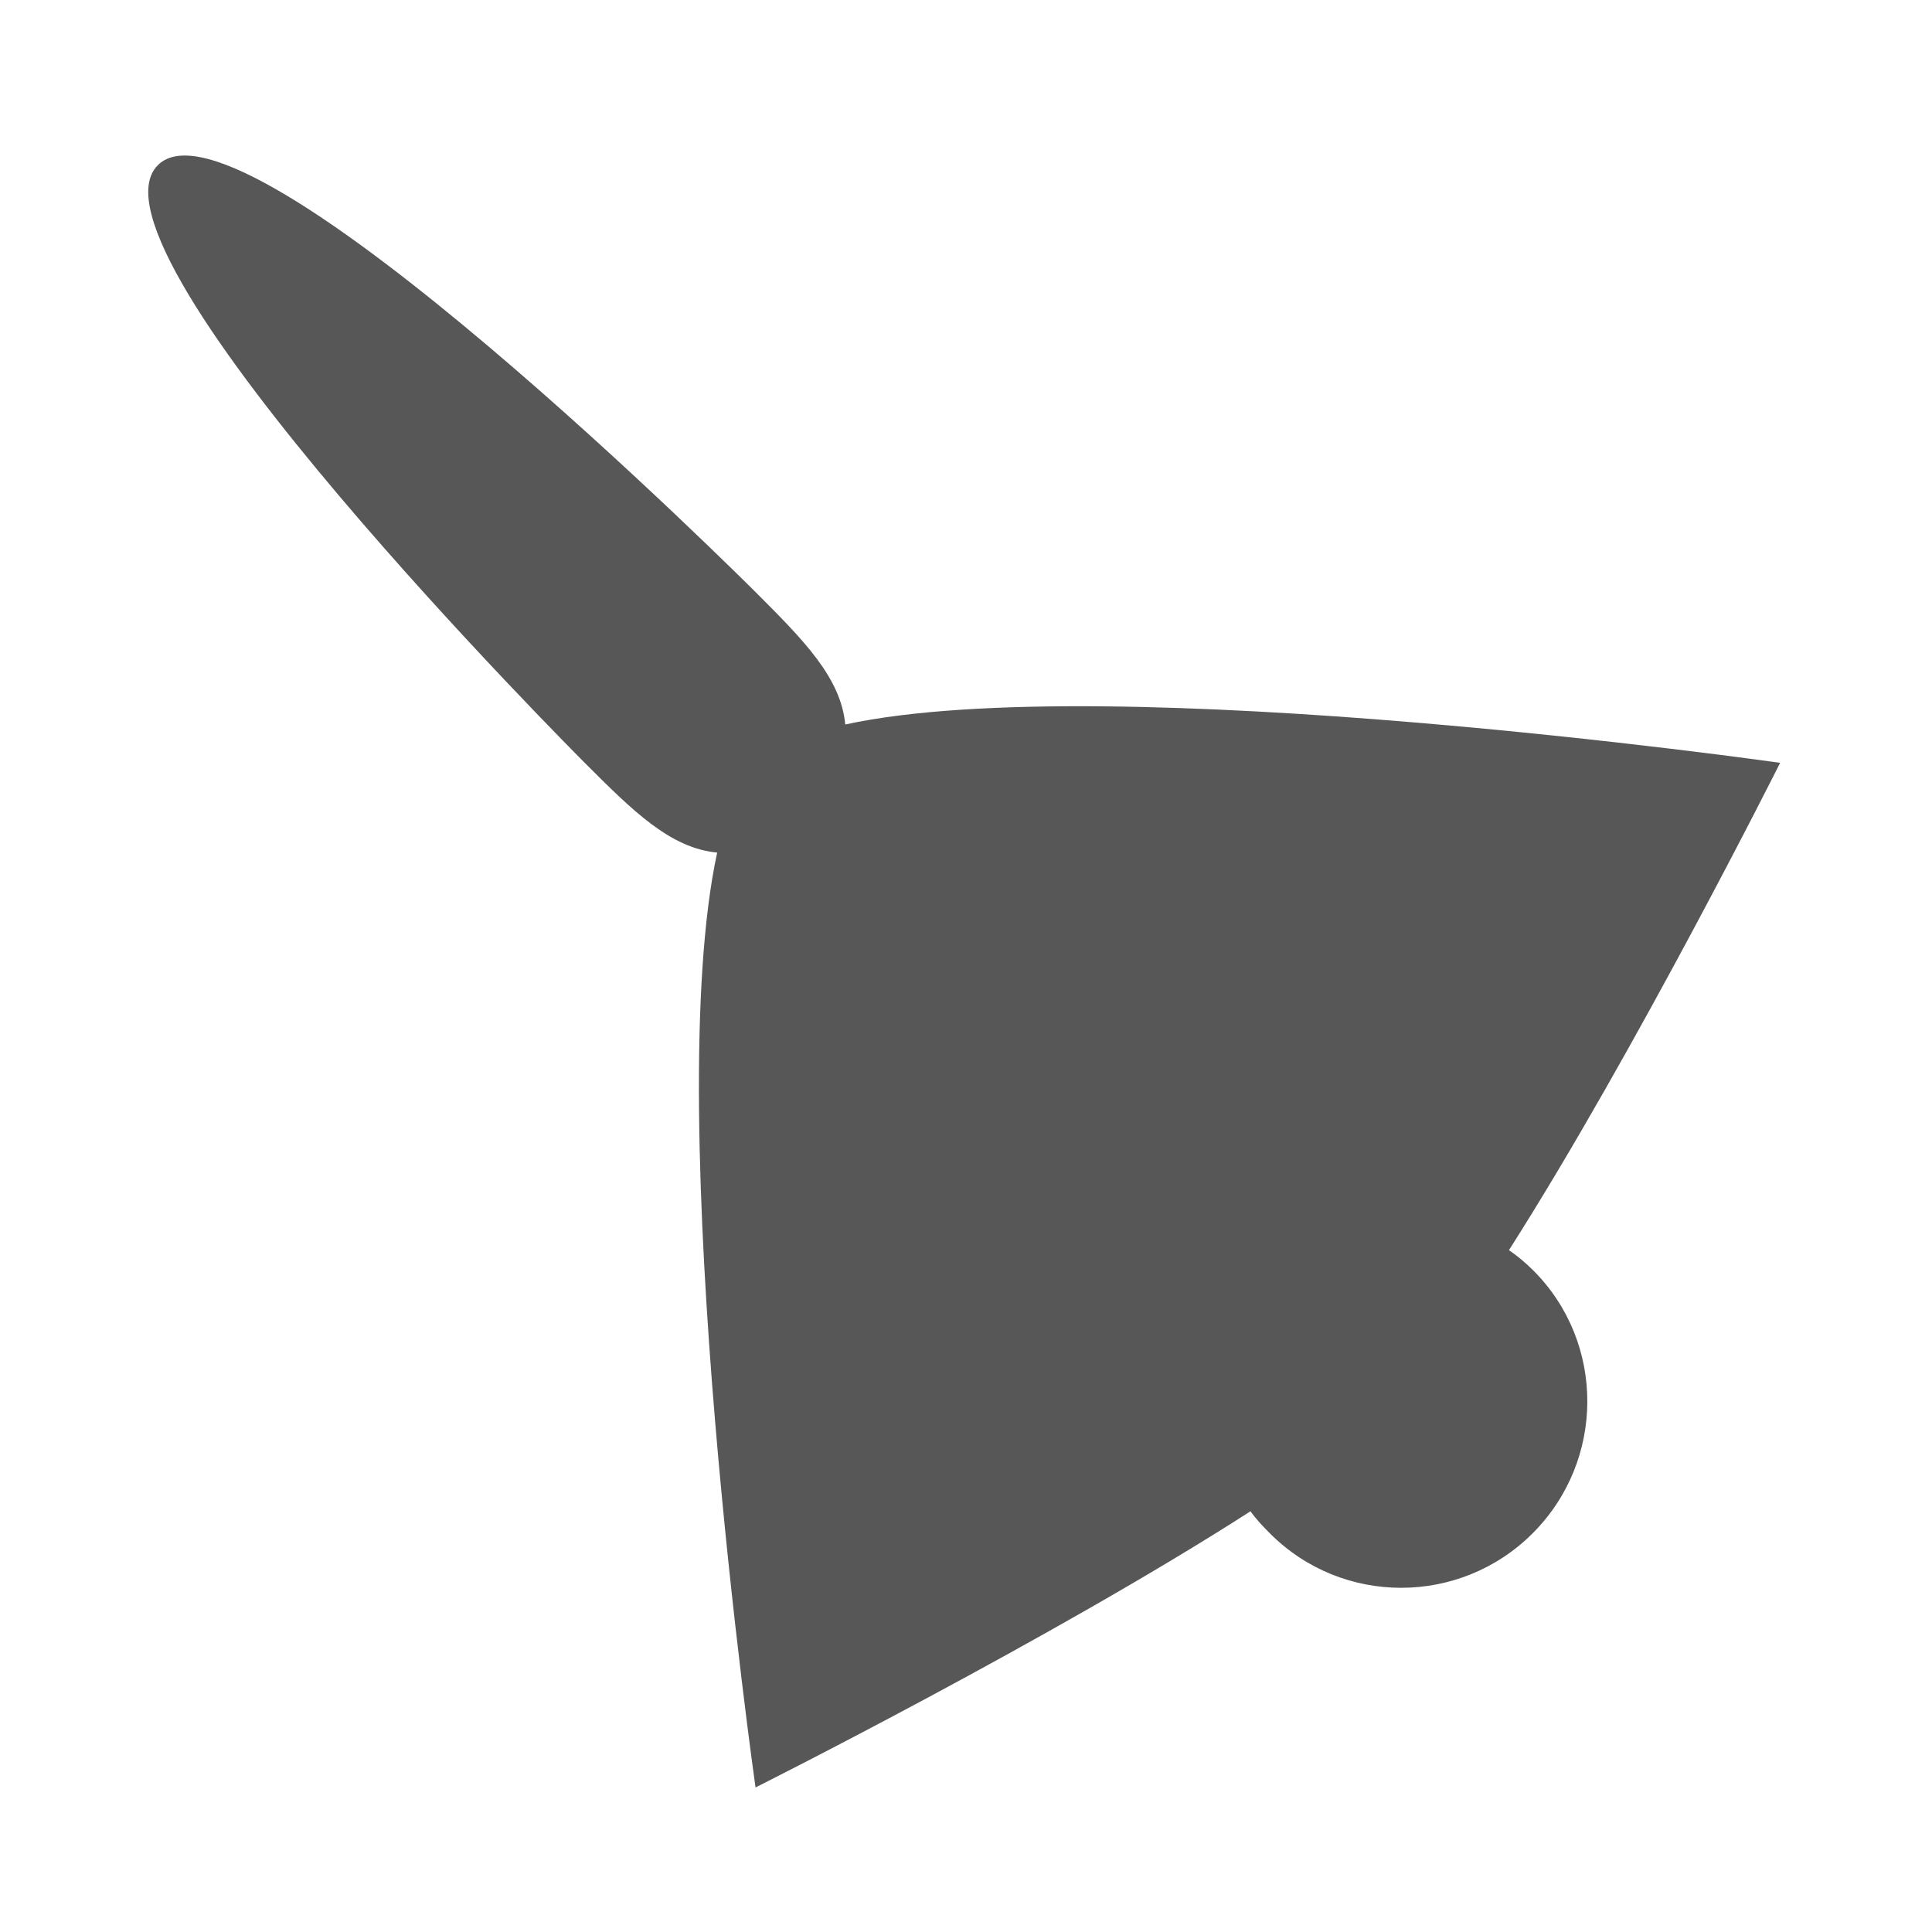
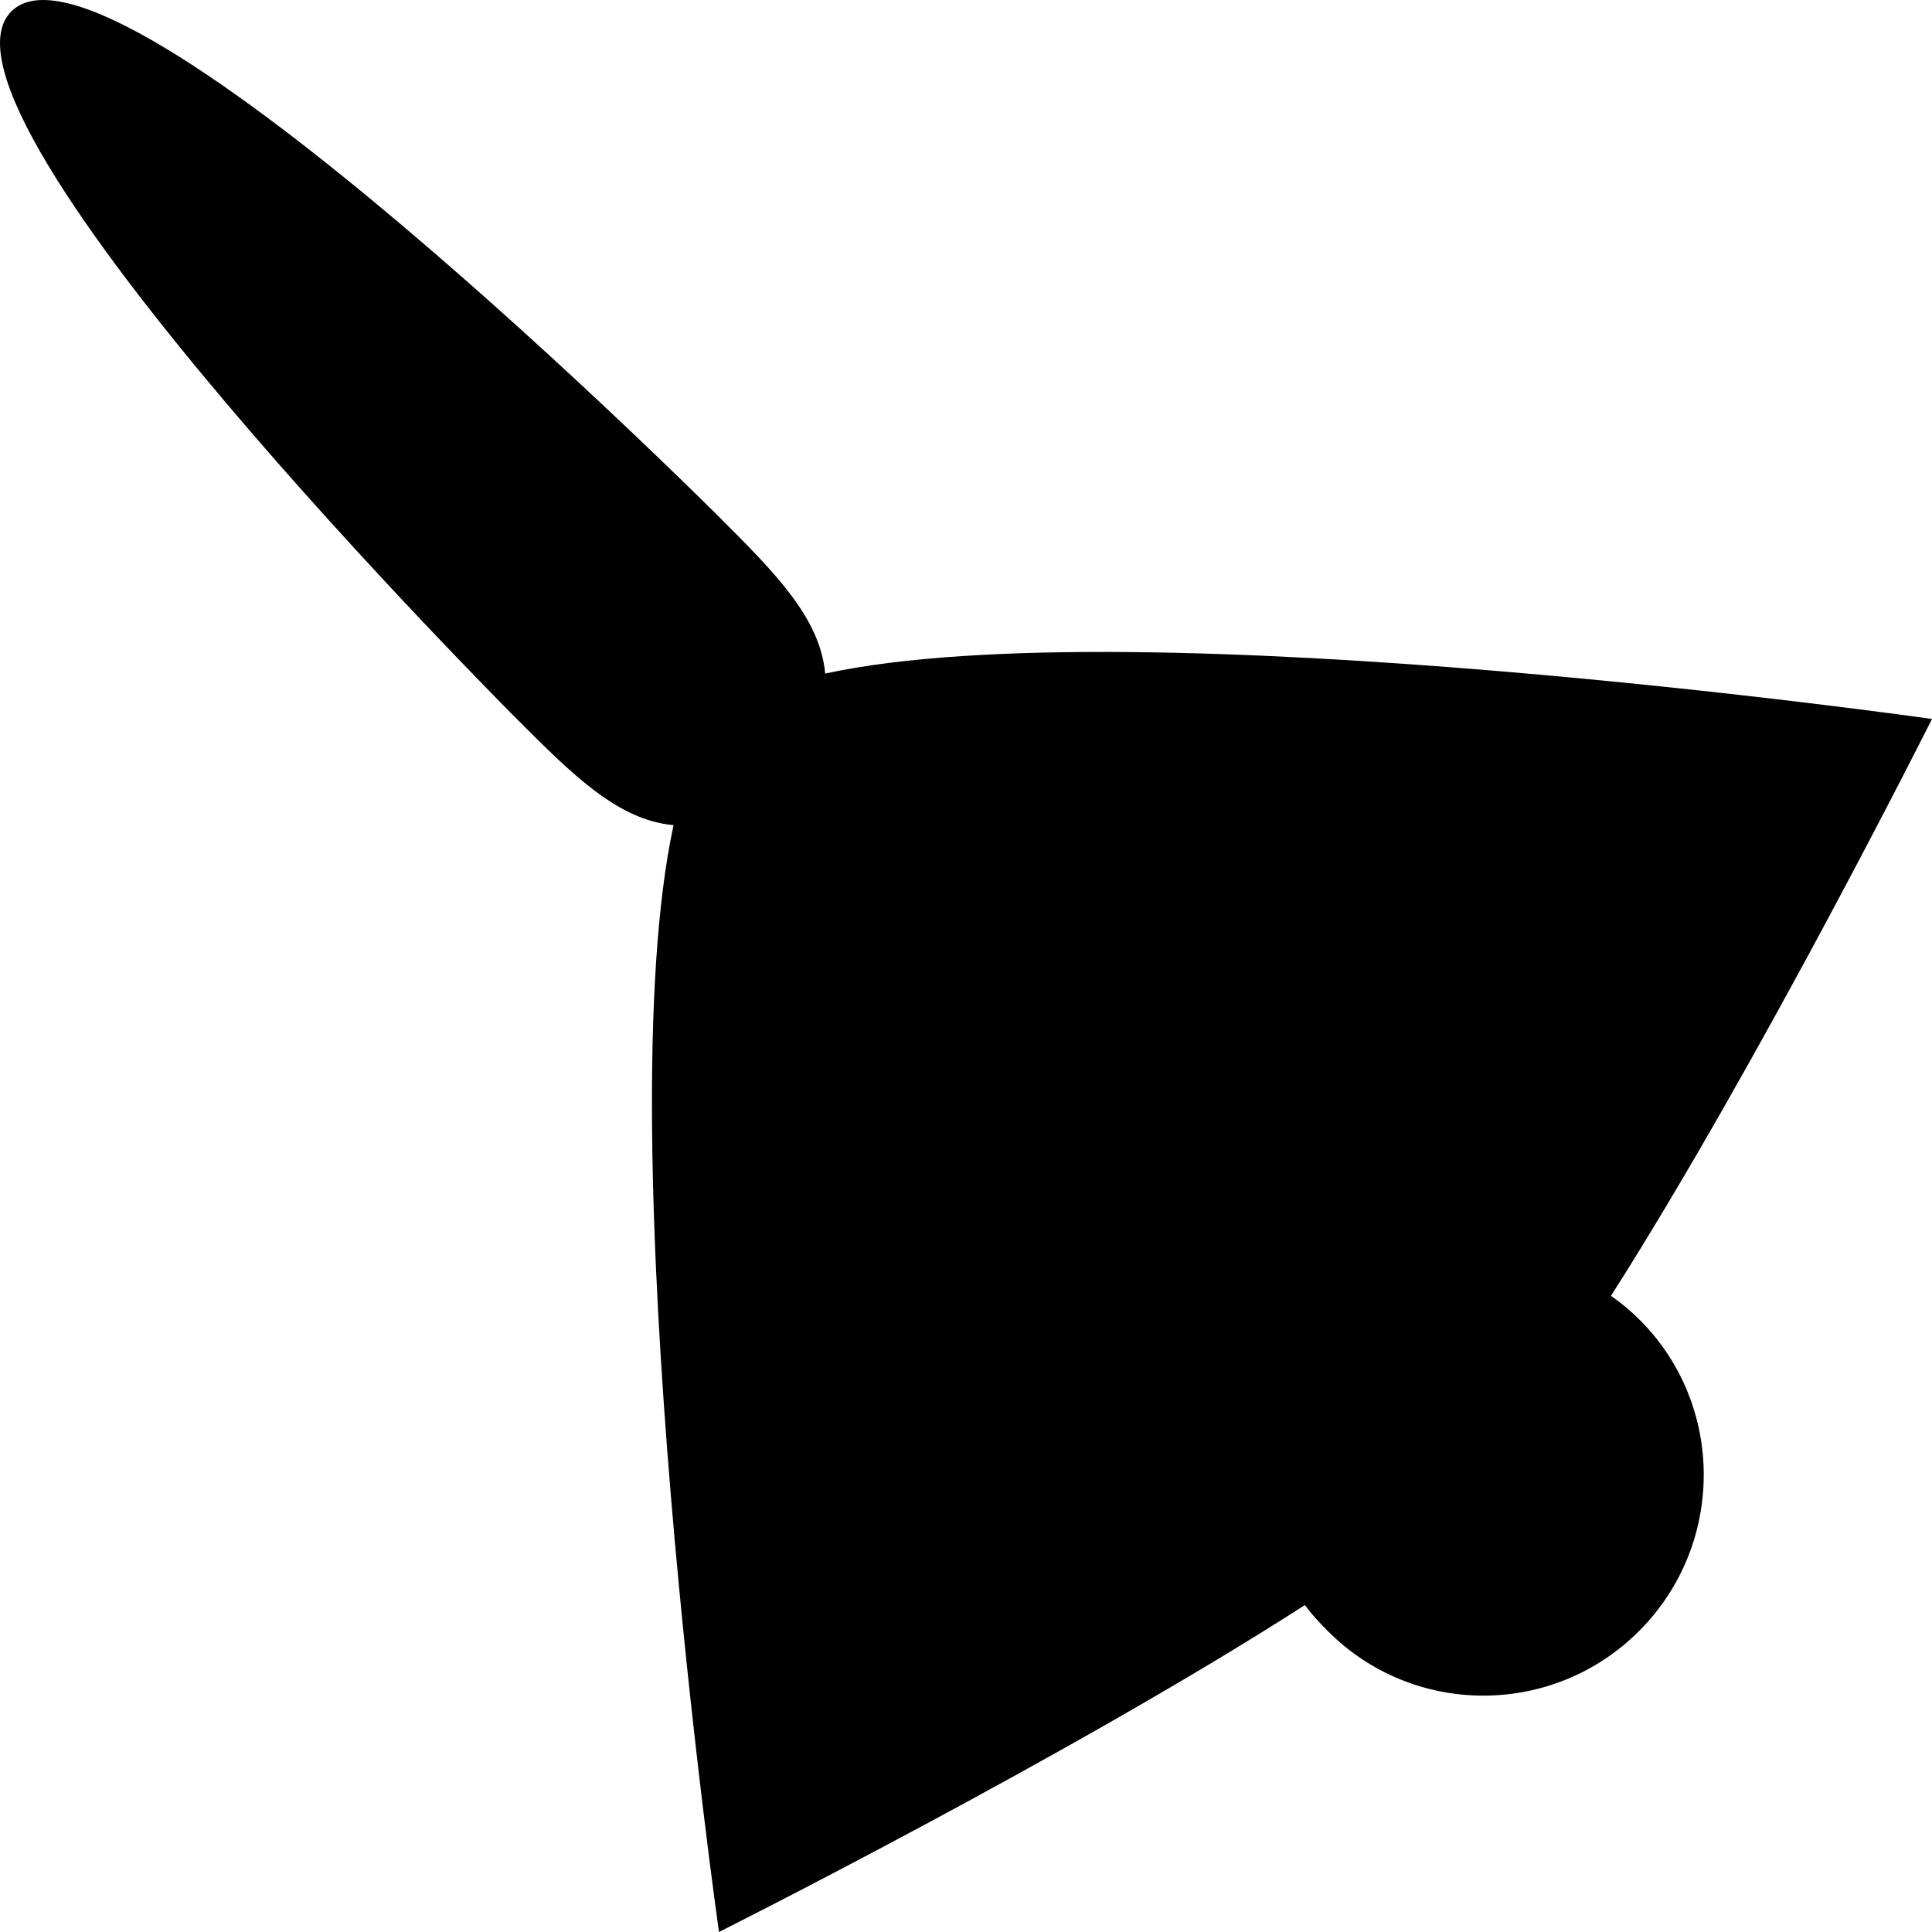
<svg xmlns="http://www.w3.org/2000/svg" xmlns:xlink="http://www.w3.org/1999/xlink" width="128" height="128" id="svg2" version="1.1">
  <defs id="defs4">
    <linearGradient y2="546.572" x2="832.307" y1="487.753" x1="934.029" gradientTransform="matrix(1.072878,-1.498517,0.7933325,0.5679944,-983.0971,1474.365)" gradientUnits="userSpaceOnUse" id="linearGradient2844" xlink:href="#linearGradient3892" />
    <linearGradient y2="371.506" x2="956.331" y1="371.98" x1="980.064" gradientUnits="userSpaceOnUse" id="linearGradient2842" xlink:href="#linearGradient3844" />
    <linearGradient y2="419.056" x2="1028.424" y1="391.951" x1="1001.319" gradientTransform="matrix(-0.6729401,-4.578809,-4.578809,0.6729401,2859.729,4870.443)" gradientUnits="userSpaceOnUse" id="linearGradient2840" xlink:href="#linearGradient3834" />
    <linearGradient id="linearGradient3892">
      <stop style="stop-color:#000000;stop-opacity:1;" offset="0" id="stop3894" />
      <stop style="stop-color:#000000;stop-opacity:0;" offset="1" id="stop3896" />
    </linearGradient>
    <linearGradient id="linearGradient3844">
      <stop style="stop-color:#6a6a6a;stop-opacity:1;" offset="0" id="stop3846" />
      <stop style="stop-color:#cfcfcf;stop-opacity:1;" offset="1" id="stop3848" />
    </linearGradient>
    <linearGradient id="linearGradient3834">
      <stop style="stop-color:#a0a0a0;stop-opacity:1;" offset="0" id="stop3836" />
      <stop style="stop-color:#989898;stop-opacity:1;" offset="1" id="stop3838" />
    </linearGradient>
    <linearGradient id="linearGradient6387">
      <stop id="stop6389" offset="0" style="stop-color:white;stop-opacity:1;" />
      <stop id="stop6391" offset="1" style="stop-color:white;stop-opacity:0;" />
    </linearGradient>
    <linearGradient id="linearGradient9086">
      <stop style="stop-color:black;stop-opacity:1;" offset="0" id="stop9088" />
      <stop style="stop-color:black;stop-opacity:0;" offset="1" id="stop9090" />
    </linearGradient>
    <linearGradient id="linearGradient21622">
      <stop id="stop21624" offset="0" style="stop-color:#3465a4;stop-opacity:0;" />
      <stop style="stop-color:#3465a4;stop-opacity:0;" offset="0.855" id="stop21630" />
      <stop id="stop21626" offset="1" style="stop-color:#3465a4;stop-opacity:1" />
    </linearGradient>
    <linearGradient id="linearGradient21644">
      <stop style="stop-color:#3465a4;stop-opacity:0;" offset="0" id="stop21646" />
      <stop id="stop21648" offset="0.735" style="stop-color:#3465a4;stop-opacity:0;" />
      <stop style="stop-color:#3465a4;stop-opacity:1" offset="1" id="stop21650" />
    </linearGradient>
    <linearGradient id="linearGradient21662">
      <stop style="stop-color:#3465a4;stop-opacity:0;" offset="0" id="stop21664" />
      <stop id="stop21666" offset="0.819" style="stop-color:#3465a4;stop-opacity:0;" />
      <stop style="stop-color:#3465a4;stop-opacity:1" offset="1" id="stop21668" />
    </linearGradient>
    <linearGradient id="linearGradient3155">
      <stop id="stop3157" offset="0" style="stop-color:#252525;stop-opacity:1;" />
      <stop id="stop3159" offset="1" style="stop-color:#565656;stop-opacity:1;" />
    </linearGradient>
    <radialGradient r="2.906" fy="21.844" fx="20.844" cy="21.844" cx="20.844" gradientUnits="userSpaceOnUse" id="radialGradient9149" xlink:href="#linearGradient21644" />
    <radialGradient r="2.906" fy="21.844" fx="20.844" cy="21.844" cx="20.844" gradientUnits="userSpaceOnUse" id="radialGradient9147" xlink:href="#linearGradient21662" />
    <radialGradient r="2.906" fy="21.844" fx="20.844" cy="21.844" cx="20.844" gradientUnits="userSpaceOnUse" id="radialGradient9145" xlink:href="#linearGradient21622" />
    <linearGradient y2="32.629" x2="16.188" y1="18.812" x1="17.25" gradientTransform="translate(-28,0)" gradientUnits="userSpaceOnUse" id="linearGradient9143" xlink:href="#linearGradient6387" />
    <radialGradient r="6" fy="22.5" fx="7.14" cy="22.5" cx="7.14" gradientTransform="matrix(1.914836,-0.506192,0.654838,2.477012,-48.62381,-29.61876)" gradientUnits="userSpaceOnUse" id="radialGradient9141" xlink:href="#linearGradient9086" />
    <linearGradient y2="546.572" x2="832.307" y1="487.753" x1="934.029" gradientTransform="matrix(1.072878,-1.498517,0.7933325,0.5679944,-983.0971,1474.365)" gradientUnits="userSpaceOnUse" id="linearGradient9139" xlink:href="#linearGradient3892" />
    <linearGradient y2="371.506" x2="956.331" y1="371.98" x1="980.064" gradientUnits="userSpaceOnUse" id="linearGradient9137" xlink:href="#linearGradient3844" />
    <linearGradient y2="419.056" x2="1028.424" y1="391.951" x1="1001.319" gradientTransform="matrix(-0.6729401,-4.578809,-4.578809,0.6729401,2859.729,4870.443)" gradientUnits="userSpaceOnUse" id="linearGradient9135" xlink:href="#linearGradient3834" />
    <linearGradient id="linearGradient9123">
      <stop style="stop-color:#6a6a6a;stop-opacity:1;" offset="0" id="stop9125" />
      <stop style="stop-color:#cfcfcf;stop-opacity:1;" offset="1" id="stop9127" />
    </linearGradient>
    <linearGradient id="linearGradient9117">
      <stop style="stop-color:#a0a0a0;stop-opacity:1;" offset="0" id="stop9119" />
      <stop style="stop-color:#989898;stop-opacity:1;" offset="1" id="stop9121" />
    </linearGradient>
    <linearGradient id="linearGradient9111">
      <stop id="stop9113" offset="0" style="stop-color:white;stop-opacity:1;" />
      <stop id="stop9115" offset="1" style="stop-color:white;stop-opacity:0;" />
    </linearGradient>
    <linearGradient id="linearGradient9105">
      <stop style="stop-color:black;stop-opacity:1;" offset="0" id="stop9107" />
      <stop style="stop-color:black;stop-opacity:0;" offset="1" id="stop9109" />
    </linearGradient>
    <linearGradient id="linearGradient9097">
      <stop id="stop9099" offset="0" style="stop-color:#3465a4;stop-opacity:0;" />
      <stop style="stop-color:#3465a4;stop-opacity:0;" offset="0.855" id="stop9101" />
      <stop id="stop9103" offset="1" style="stop-color:#3465a4;stop-opacity:1" />
    </linearGradient>
    <linearGradient id="linearGradient9089">
      <stop style="stop-color:#3465a4;stop-opacity:0;" offset="0" id="stop9091" />
      <stop id="stop9093" offset="0.735" style="stop-color:#3465a4;stop-opacity:0;" />
      <stop style="stop-color:#3465a4;stop-opacity:1" offset="1" id="stop9095" />
    </linearGradient>
    <linearGradient id="linearGradient9081">
      <stop style="stop-color:#3465a4;stop-opacity:0;" offset="0" id="stop9083" />
      <stop id="stop9085" offset="0.819" style="stop-color:#3465a4;stop-opacity:0;" />
      <stop style="stop-color:#3465a4;stop-opacity:1" offset="1" id="stop9087" />
    </linearGradient>
    <linearGradient y2="720.934" x2="678.571" y1="420.934" x1="31.429" gradientTransform="matrix(0.2557888,0,0,0.3474867,89.76691,433.6335)" gradientUnits="userSpaceOnUse" id="linearGradient9079" xlink:href="#linearGradient3155" />
    <linearGradient id="linearGradient9073">
      <stop id="stop9075" offset="0" style="stop-color:#252525;stop-opacity:1;" />
      <stop id="stop9077" offset="1" style="stop-color:#565656;stop-opacity:1;" />
    </linearGradient>
    <radialGradient r="2.906" fy="21.844" fx="20.844" cy="21.844" cx="20.844" gradientUnits="userSpaceOnUse" id="radialGradient9458" xlink:href="#linearGradient21644" />
    <radialGradient r="2.906" fy="21.844" fx="20.844" cy="21.844" cx="20.844" gradientUnits="userSpaceOnUse" id="radialGradient9456" xlink:href="#linearGradient21662" />
    <radialGradient r="2.906" fy="21.844" fx="20.844" cy="21.844" cx="20.844" gradientUnits="userSpaceOnUse" id="radialGradient9454" xlink:href="#linearGradient21622" />
    <linearGradient y2="32.629" x2="16.188" y1="18.812" x1="17.25" gradientTransform="translate(-28,0)" gradientUnits="userSpaceOnUse" id="linearGradient9452" xlink:href="#linearGradient6387" />
    <radialGradient r="6" fy="22.5" fx="7.14" cy="22.5" cx="7.14" gradientTransform="matrix(1.914836,-0.506192,0.654838,2.477012,-48.62381,-29.61876)" gradientUnits="userSpaceOnUse" id="radialGradient9450" xlink:href="#linearGradient9086" />
    <linearGradient y2="546.572" x2="832.307" y1="487.753" x1="934.029" gradientTransform="matrix(1.072878,-1.498517,0.7933325,0.5679944,-983.0971,1474.365)" gradientUnits="userSpaceOnUse" id="linearGradient9448" xlink:href="#linearGradient3892" />
    <linearGradient y2="371.506" x2="956.331" y1="371.98" x1="980.064" gradientUnits="userSpaceOnUse" id="linearGradient9446" xlink:href="#linearGradient3844" />
    <linearGradient y2="419.056" x2="1028.424" y1="391.951" x1="1001.319" gradientTransform="matrix(-0.6729401,-4.578809,-4.578809,0.6729401,2859.729,4870.443)" gradientUnits="userSpaceOnUse" id="linearGradient9444" xlink:href="#linearGradient3834" />
    <linearGradient id="linearGradient9432">
      <stop style="stop-color:#6a6a6a;stop-opacity:1;" offset="0" id="stop9434" />
      <stop style="stop-color:#cfcfcf;stop-opacity:1;" offset="1" id="stop9436" />
    </linearGradient>
    <linearGradient id="linearGradient9426">
      <stop style="stop-color:#a0a0a0;stop-opacity:1;" offset="0" id="stop9428" />
      <stop style="stop-color:#989898;stop-opacity:1;" offset="1" id="stop9430" />
    </linearGradient>
    <linearGradient id="linearGradient9420">
      <stop id="stop9422" offset="0" style="stop-color:white;stop-opacity:1;" />
      <stop id="stop9424" offset="1" style="stop-color:white;stop-opacity:0;" />
    </linearGradient>
    <linearGradient id="linearGradient9414">
      <stop style="stop-color:black;stop-opacity:1;" offset="0" id="stop9416" />
      <stop style="stop-color:black;stop-opacity:0;" offset="1" id="stop9418" />
    </linearGradient>
    <linearGradient id="linearGradient9406">
      <stop id="stop9408" offset="0" style="stop-color:#3465a4;stop-opacity:0;" />
      <stop style="stop-color:#3465a4;stop-opacity:0;" offset="0.855" id="stop9410" />
      <stop id="stop9412" offset="1" style="stop-color:#3465a4;stop-opacity:1" />
    </linearGradient>
    <linearGradient id="linearGradient9398">
      <stop style="stop-color:#3465a4;stop-opacity:0;" offset="0" id="stop9400" />
      <stop id="stop9402" offset="0.735" style="stop-color:#3465a4;stop-opacity:0;" />
      <stop style="stop-color:#3465a4;stop-opacity:1" offset="1" id="stop9404" />
    </linearGradient>
    <linearGradient id="linearGradient9390">
      <stop style="stop-color:#3465a4;stop-opacity:0;" offset="0" id="stop9392" />
      <stop id="stop9394" offset="0.819" style="stop-color:#3465a4;stop-opacity:0;" />
      <stop style="stop-color:#3465a4;stop-opacity:1" offset="1" id="stop9396" />
    </linearGradient>
    <linearGradient y2="720.934" x2="678.571" y1="420.934" x1="31.429" gradientTransform="matrix(0.2557888,0,0,0.3474867,89.76691,433.6335)" gradientUnits="userSpaceOnUse" id="linearGradient9388" xlink:href="#linearGradient3155" />
    <linearGradient id="linearGradient9382">
      <stop id="stop9384" offset="0" style="stop-color:#252525;stop-opacity:1;" />
      <stop id="stop9386" offset="1" style="stop-color:#565656;stop-opacity:1;" />
    </linearGradient>
    <radialGradient xlink:href="#linearGradient9086" id="radialGradient9500" gradientUnits="userSpaceOnUse" gradientTransform="matrix(1.914836,-0.506192,0.654838,2.477012,-48.62381,-29.61876)" cx="7.14" cy="22.5" fx="7.14" fy="22.5" r="6" />
    <linearGradient xlink:href="#linearGradient6387" id="linearGradient9502" gradientUnits="userSpaceOnUse" gradientTransform="translate(-28,0)" x1="17.25" y1="18.812" x2="16.188" y2="32.629" />
    <radialGradient xlink:href="#linearGradient21622" id="radialGradient9504" gradientUnits="userSpaceOnUse" cx="20.844" cy="21.844" fx="20.844" fy="21.844" r="2.906" />
    <radialGradient xlink:href="#linearGradient21662" id="radialGradient9506" gradientUnits="userSpaceOnUse" cx="20.844" cy="21.844" fx="20.844" fy="21.844" r="2.906" />
    <radialGradient xlink:href="#linearGradient21644" id="radialGradient9508" gradientUnits="userSpaceOnUse" cx="20.844" cy="21.844" fx="20.844" fy="21.844" r="2.906" />
  </defs>
  <g id="layer1" transform="translate(0,-924.3622)">
    <g transform="translate(1373.385,440.8622)" style="display:none" id="g9464">
      <path id="path9466" d="M -8.219,10.5 L -20.219,22.5 L -8.219,34.5 L -8.219,10.5 z" style="opacity:0.83;fill:url(#radialGradient9500);fill-opacity:1;fill-rule:evenodd;stroke:none;stroke-width:1px;stroke-linecap:butt;stroke-linejoin:miter;stroke-opacity:1;display:inline" />
      <path id="path9468" d="M -7,10.5 L -19,22.5 L -7,34.5 L -7,10.5 z" style="opacity:0.768;fill:none;fill-opacity:1;fill-rule:evenodd;stroke:url(#linearGradient9502);stroke-width:1px;stroke-linecap:butt;stroke-linejoin:miter;stroke-opacity:1;display:inline" />
      <path transform="translate(-42,0)" d="M 19.375,9 C 19.201,9.053 19.069,9.197 19.031,9.375 C 18.328,11.954 16.604,12.962 14.344,14.469 C 12.083,15.976 9.359,17.943 7.062,22.281 C 6.995,22.419 6.995,22.581 7.062,22.719 C 9.359,27.057 12.083,29.024 14.344,30.531 C 16.604,32.038 18.328,33.046 19.031,35.625 C 19.111,35.846 19.333,35.982 19.566,35.952 C 19.799,35.922 19.979,35.734 20,35.5 L 20,9.5 C 20.005,9.343 19.936,9.192 19.813,9.094 C 19.69,8.995 19.527,8.961 19.375,9 z" id="path9470" style="opacity:0.633;fill:#fce94f;fill-opacity:1;fill-rule:evenodd;stroke:none;stroke-width:1px;stroke-linecap:butt;stroke-linejoin:miter;stroke-opacity:1;display:inline" />
      <path id="path9472" d="M -47.5,22.5 L -20,-8 L -20,56 L -47.5,22.5 z" style="fill:none;fill-rule:evenodd;stroke:#000000;stroke-width:1px;stroke-linecap:butt;stroke-linejoin:miter;stroke-opacity:1;display:inline" />
      <path transform="matrix(7.990397,0,0,7.990397,-220.7725,-152.0403)" d="m 23.688,21.844 c 0,1.571 -1.273,2.844 -2.844,2.844 C 19.273,24.688 18,23.414 18,21.844 18,20.273 19.273,19 20.844,19 c 1.571,0 2.844,1.273 2.844,2.844 z" id="path9474" style="opacity:1;fill:url(#radialGradient9504);fill-opacity:1;stroke:#204a87;stroke-width:0.125;stroke-linecap:round;stroke-linejoin:round;stroke-miterlimit:4;stroke-dasharray:none;stroke-dashoffset:1.2;stroke-opacity:1;display:inline" />
      <path transform="matrix(5.528848,0,0,5.528848,-169.4646,-98.27085)" d="m 23.688,21.844 c 0,1.571 -1.273,2.844 -2.844,2.844 C 19.273,24.688 18,23.414 18,21.844 18,20.273 19.273,19 20.844,19 c 1.571,0 2.844,1.273 2.844,2.844 z" id="path9476" style="opacity:1;fill:url(#radialGradient9506);fill-opacity:1;stroke:#204a87;stroke-width:0.181;stroke-linecap:round;stroke-linejoin:round;stroke-miterlimit:4;stroke-dasharray:none;stroke-dashoffset:1.2;stroke-opacity:1;display:inline" />
      <path transform="matrix(3.418962,0,0,3.418962,-125.4867,-52.18304)" d="m 23.688,21.844 c 0,1.571 -1.273,2.844 -2.844,2.844 C 19.273,24.688 18,23.414 18,21.844 18,20.273 19.273,19 20.844,19 c 1.571,0 2.844,1.273 2.844,2.844 z" id="path9478" style="opacity:1;fill:url(#radialGradient9508);fill-opacity:1;stroke:#204a87;stroke-width:0.292;stroke-linecap:round;stroke-linejoin:round;stroke-miterlimit:4;stroke-dasharray:none;stroke-dashoffset:1.2;stroke-opacity:1;display:inline" />
    </g>
    <g id="g9480" transform="translate(472.7498,75.2926)" />
-     <path style="opacity:0.66;fill:#000000;fill-opacity:1;stroke:none" d="m 10.458,935.305 c -5.657,5.657 28.284,39.598 28.284,39.598 3.151,3.151 5.657,5.657 8.773,5.944 -3.79,17.472 2.541,61.938 2.541,61.938 0,0 19.657,-9.852 32.792,-18.296 0.384,0.537 0.822,0.998 1.304,1.48 4.784,4.784 12.574,4.794 17.39,-0.022 4.816,-4.816 4.828,-12.629 0.044,-17.413 -0.518,-0.518 -1.033,-0.943 -1.613,-1.348 8.365,-13.128 17.965,-32.284 17.965,-32.284 0,0 -44.466,-6.331 -61.938,-2.541 -0.287,-3.116 -2.794,-5.622 -5.944,-8.773 0,0 -33.941,-33.941 -39.598,-28.284 z" id="path2955" />
+     <path style="opacity:1;fill:#000000;fill-opacity:1;stroke:none" d="m 0.753,925.115 c -6.697,6.697 33.486,46.88 33.486,46.88 3.73,3.73 6.697,6.697 10.386,7.037 -4.487,20.686 3.009,73.329 3.009,73.329 0,0 23.272,-11.663 38.823,-21.661 0.455,0.636 0.973,1.182 1.543,1.753 5.663,5.663 14.887,5.676 20.589,-0.026 5.702,-5.702 5.716,-14.951 0.052,-20.615 -0.613,-0.613 -1.223,-1.116 -1.91,-1.596 C 116.634,994.675 128,971.996 128,971.996 c 0,0 -52.644,-7.496 -73.329,-3.009 -0.34,-3.689 -3.307,-6.656 -7.037,-10.386 0,0 -40.183,-40.183 -46.88,-33.486 z" id="path2955" />
  </g>
</svg>
